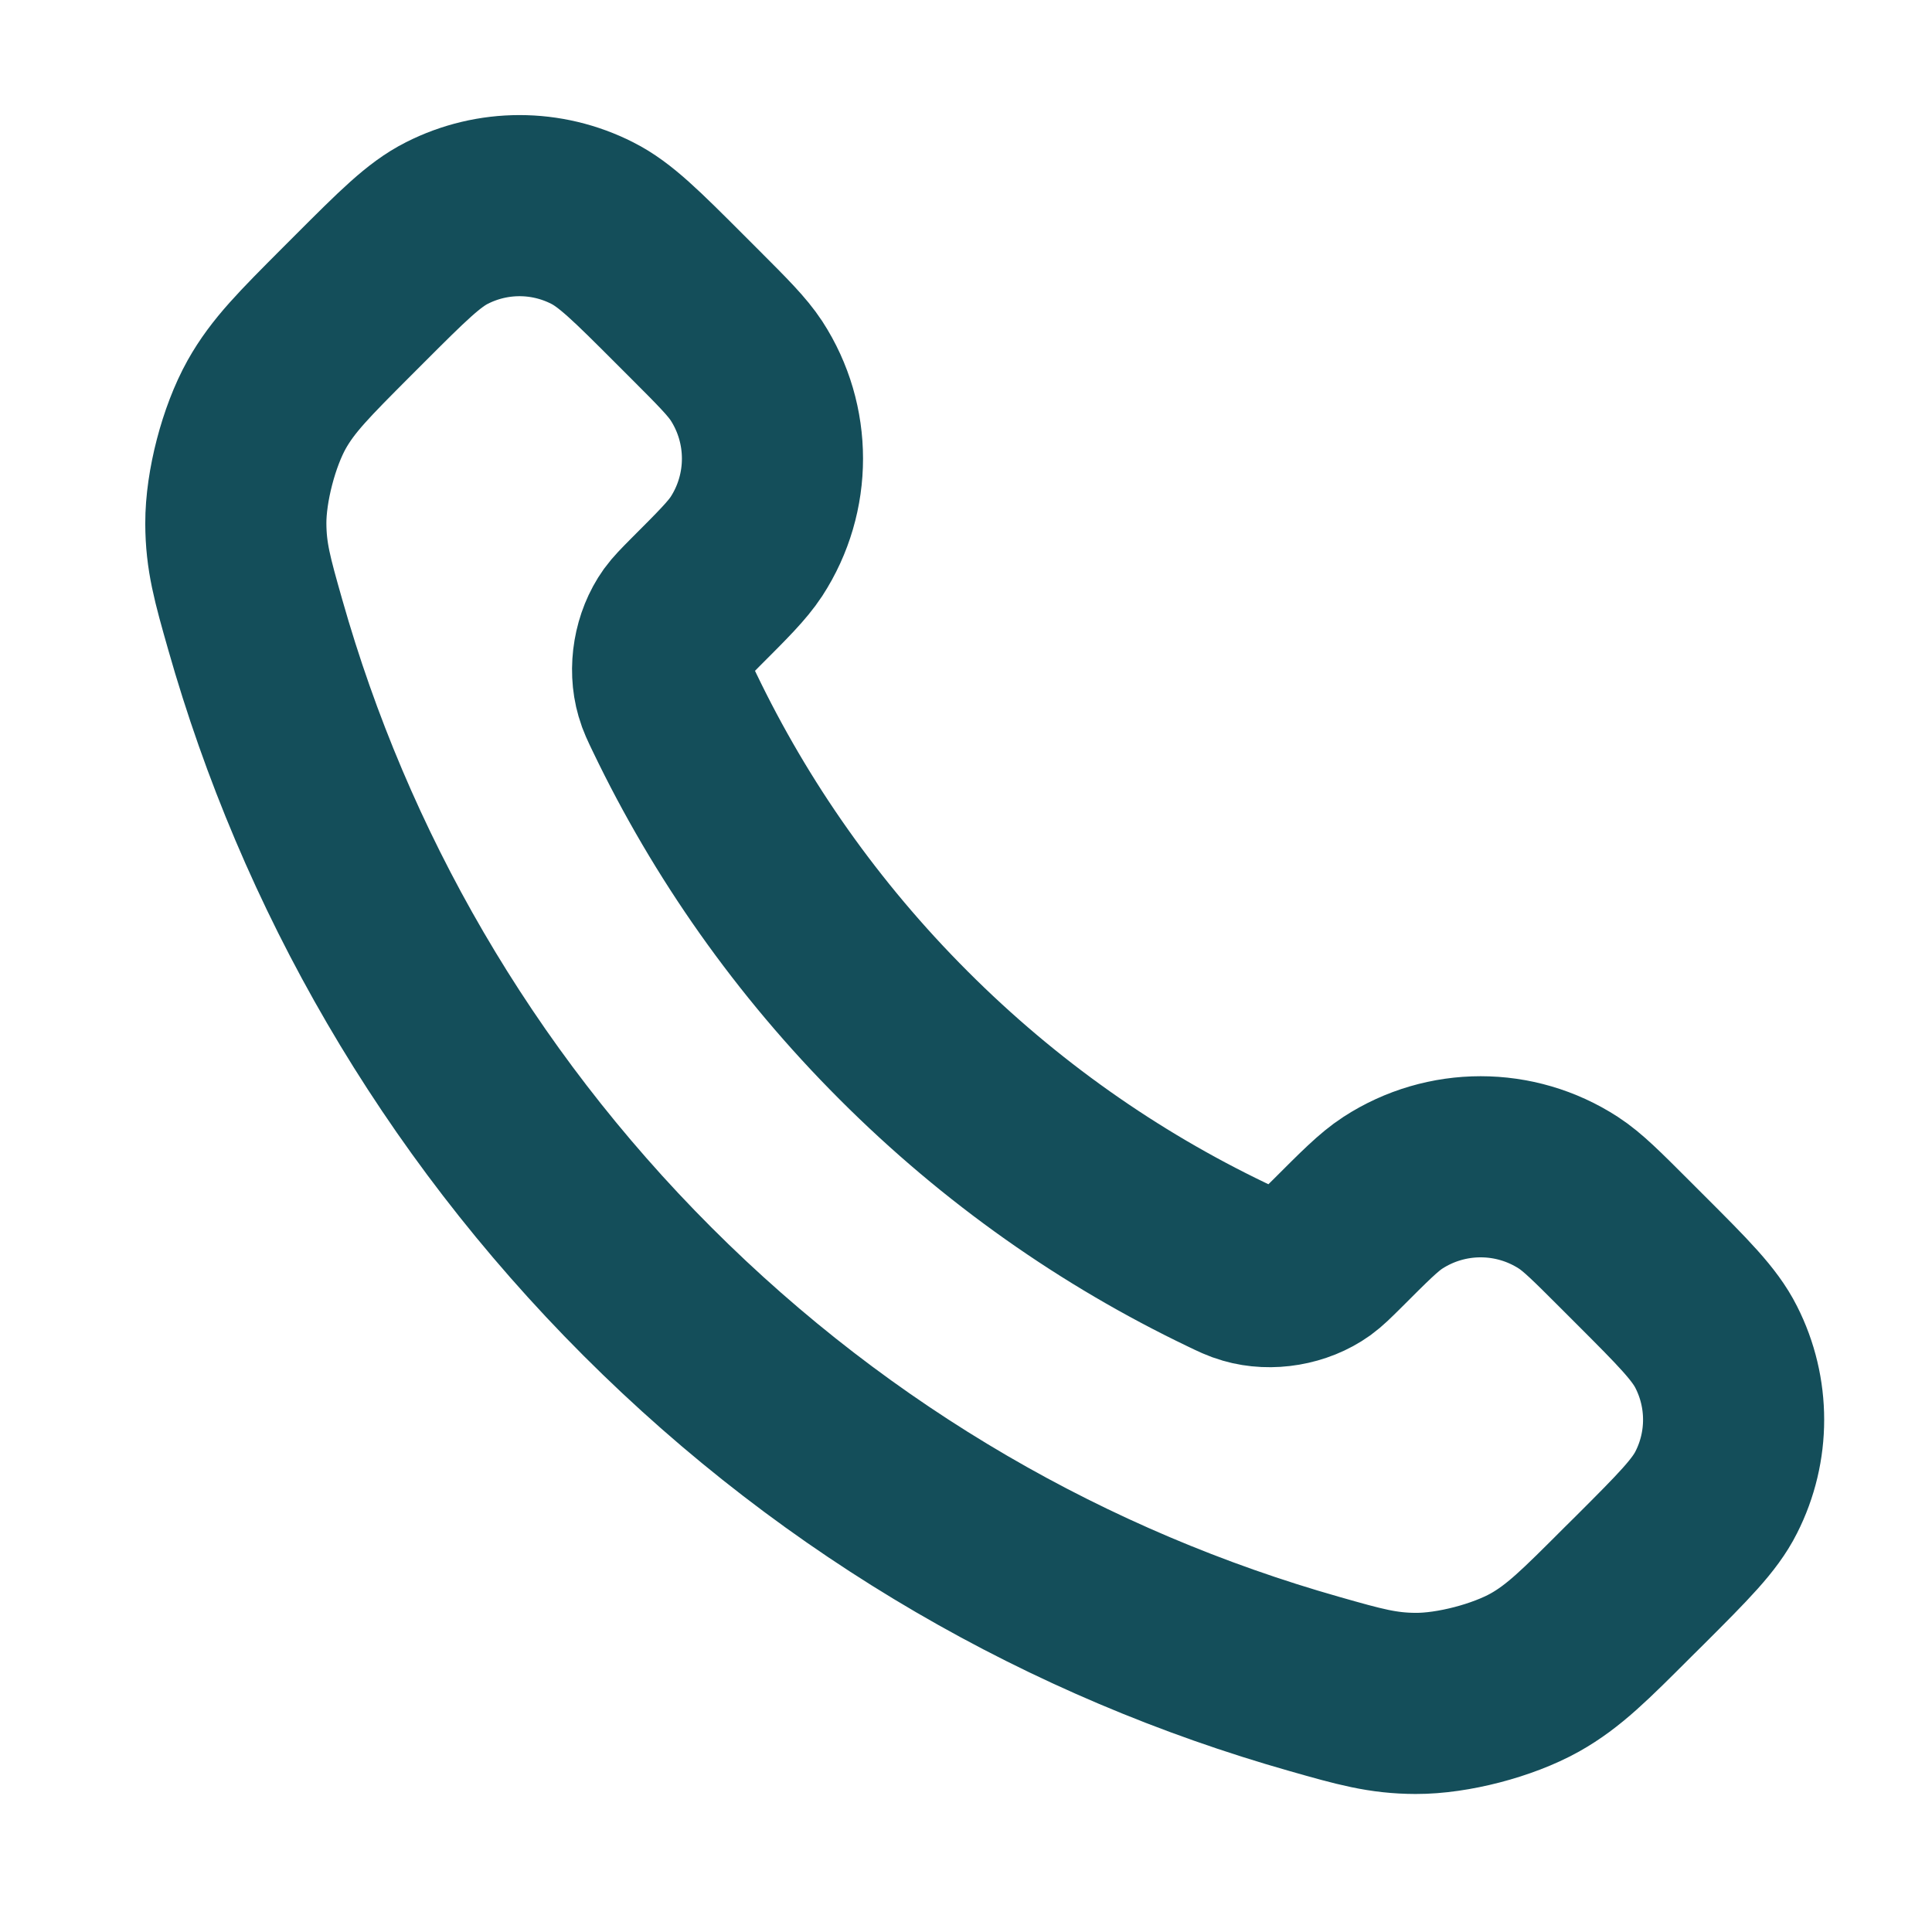
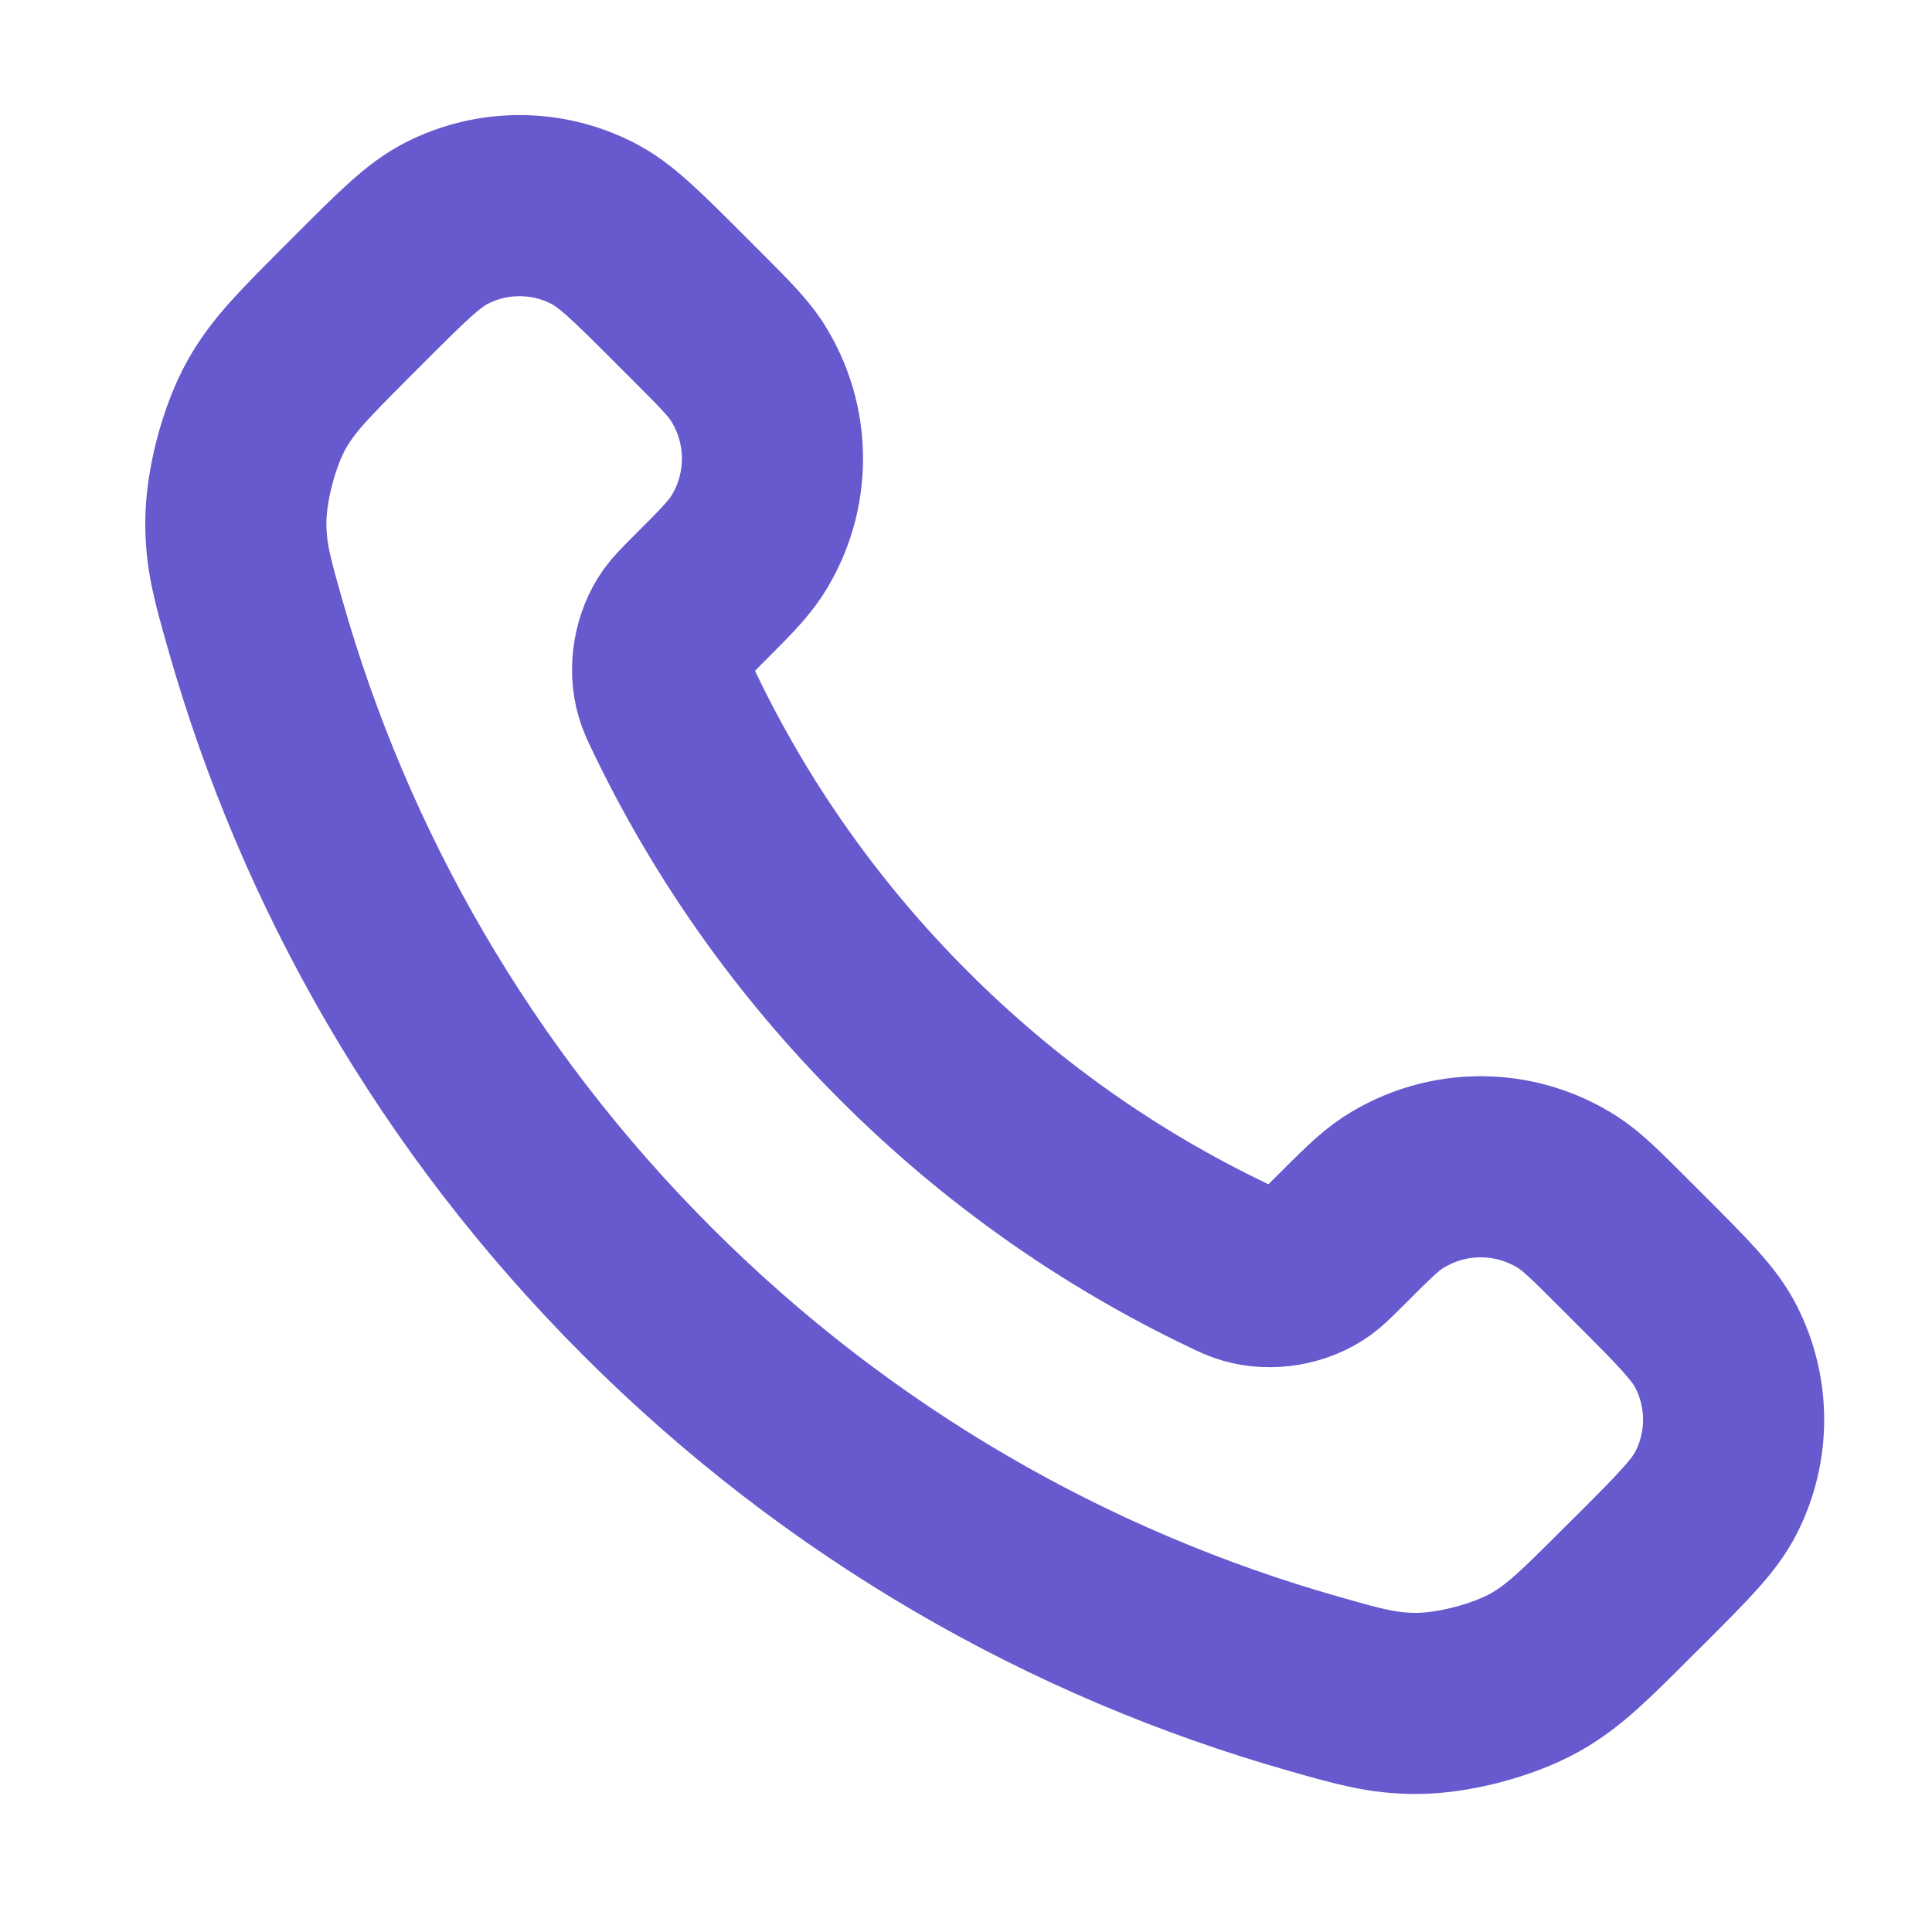
<svg xmlns="http://www.w3.org/2000/svg" width="16" height="16" viewBox="0 0 16 16" fill="none">
-   <path d="M5.587 5.902C6.051 6.869 6.683 7.774 7.484 8.575C8.285 9.377 9.191 10.009 10.158 10.473C10.241 10.513 10.282 10.533 10.335 10.548C10.522 10.603 10.751 10.564 10.91 10.45C10.954 10.418 10.992 10.38 11.069 10.304C11.302 10.071 11.418 9.954 11.535 9.878C11.977 9.591 12.547 9.591 12.989 9.878C13.106 9.954 13.223 10.071 13.456 10.304L13.586 10.434C13.94 10.788 14.117 10.965 14.213 11.156C14.405 11.534 14.405 11.981 14.213 12.359C14.117 12.55 13.94 12.727 13.586 13.081L13.48 13.186C13.127 13.539 12.951 13.716 12.711 13.851C12.444 14 12.031 14.108 11.725 14.107C11.45 14.106 11.262 14.053 10.886 13.946C8.863 13.372 6.955 12.289 5.363 10.697C3.771 9.105 2.688 7.197 2.114 5.174C2.007 4.798 1.954 4.61 1.953 4.335C1.952 4.029 2.06 3.615 2.209 3.349C2.344 3.109 2.521 2.933 2.874 2.579L2.979 2.474C3.333 2.12 3.51 1.943 3.701 1.847C4.079 1.655 4.526 1.655 4.904 1.847C5.095 1.943 5.272 2.12 5.626 2.474L5.756 2.604C5.989 2.837 6.105 2.954 6.182 3.071C6.469 3.513 6.469 4.083 6.182 4.525C6.105 4.642 5.989 4.758 5.756 4.991C5.68 5.068 5.642 5.106 5.61 5.15C5.496 5.309 5.457 5.538 5.512 5.725C5.527 5.778 5.547 5.819 5.587 5.902Z" stroke="#144E5A" stroke-width="1.5" stroke-linecap="round" stroke-linejoin="round" />
+   <path d="M5.587 5.902C6.051 6.869 6.683 7.774 7.484 8.575C8.285 9.377 9.191 10.009 10.158 10.473C10.241 10.513 10.282 10.533 10.335 10.548C10.522 10.603 10.751 10.564 10.91 10.45C10.954 10.418 10.992 10.38 11.069 10.304C11.302 10.071 11.418 9.954 11.535 9.878C11.977 9.591 12.547 9.591 12.989 9.878C13.106 9.954 13.223 10.071 13.456 10.304L13.586 10.434C13.94 10.788 14.117 10.965 14.213 11.156C14.405 11.534 14.405 11.981 14.213 12.359C14.117 12.55 13.94 12.727 13.586 13.081L13.48 13.186C13.127 13.539 12.951 13.716 12.711 13.851C12.444 14 12.031 14.108 11.725 14.107C11.45 14.106 11.262 14.053 10.886 13.946C8.863 13.372 6.955 12.289 5.363 10.697C3.771 9.105 2.688 7.197 2.114 5.174C2.007 4.798 1.954 4.61 1.953 4.335C1.952 4.029 2.06 3.615 2.209 3.349C2.344 3.109 2.521 2.933 2.874 2.579L2.979 2.474C3.333 2.12 3.51 1.943 3.701 1.847C4.079 1.655 4.526 1.655 4.904 1.847C5.095 1.943 5.272 2.12 5.626 2.474L5.756 2.604C5.989 2.837 6.105 2.954 6.182 3.071C6.469 3.513 6.469 4.083 6.182 4.525C6.105 4.642 5.989 4.758 5.756 4.991C5.68 5.068 5.642 5.106 5.61 5.15C5.496 5.309 5.457 5.538 5.512 5.725C5.527 5.778 5.547 5.819 5.587 5.902Z" stroke="#6759CE" stroke-width="1.5" stroke-linecap="round" stroke-linejoin="round" />
</svg>
